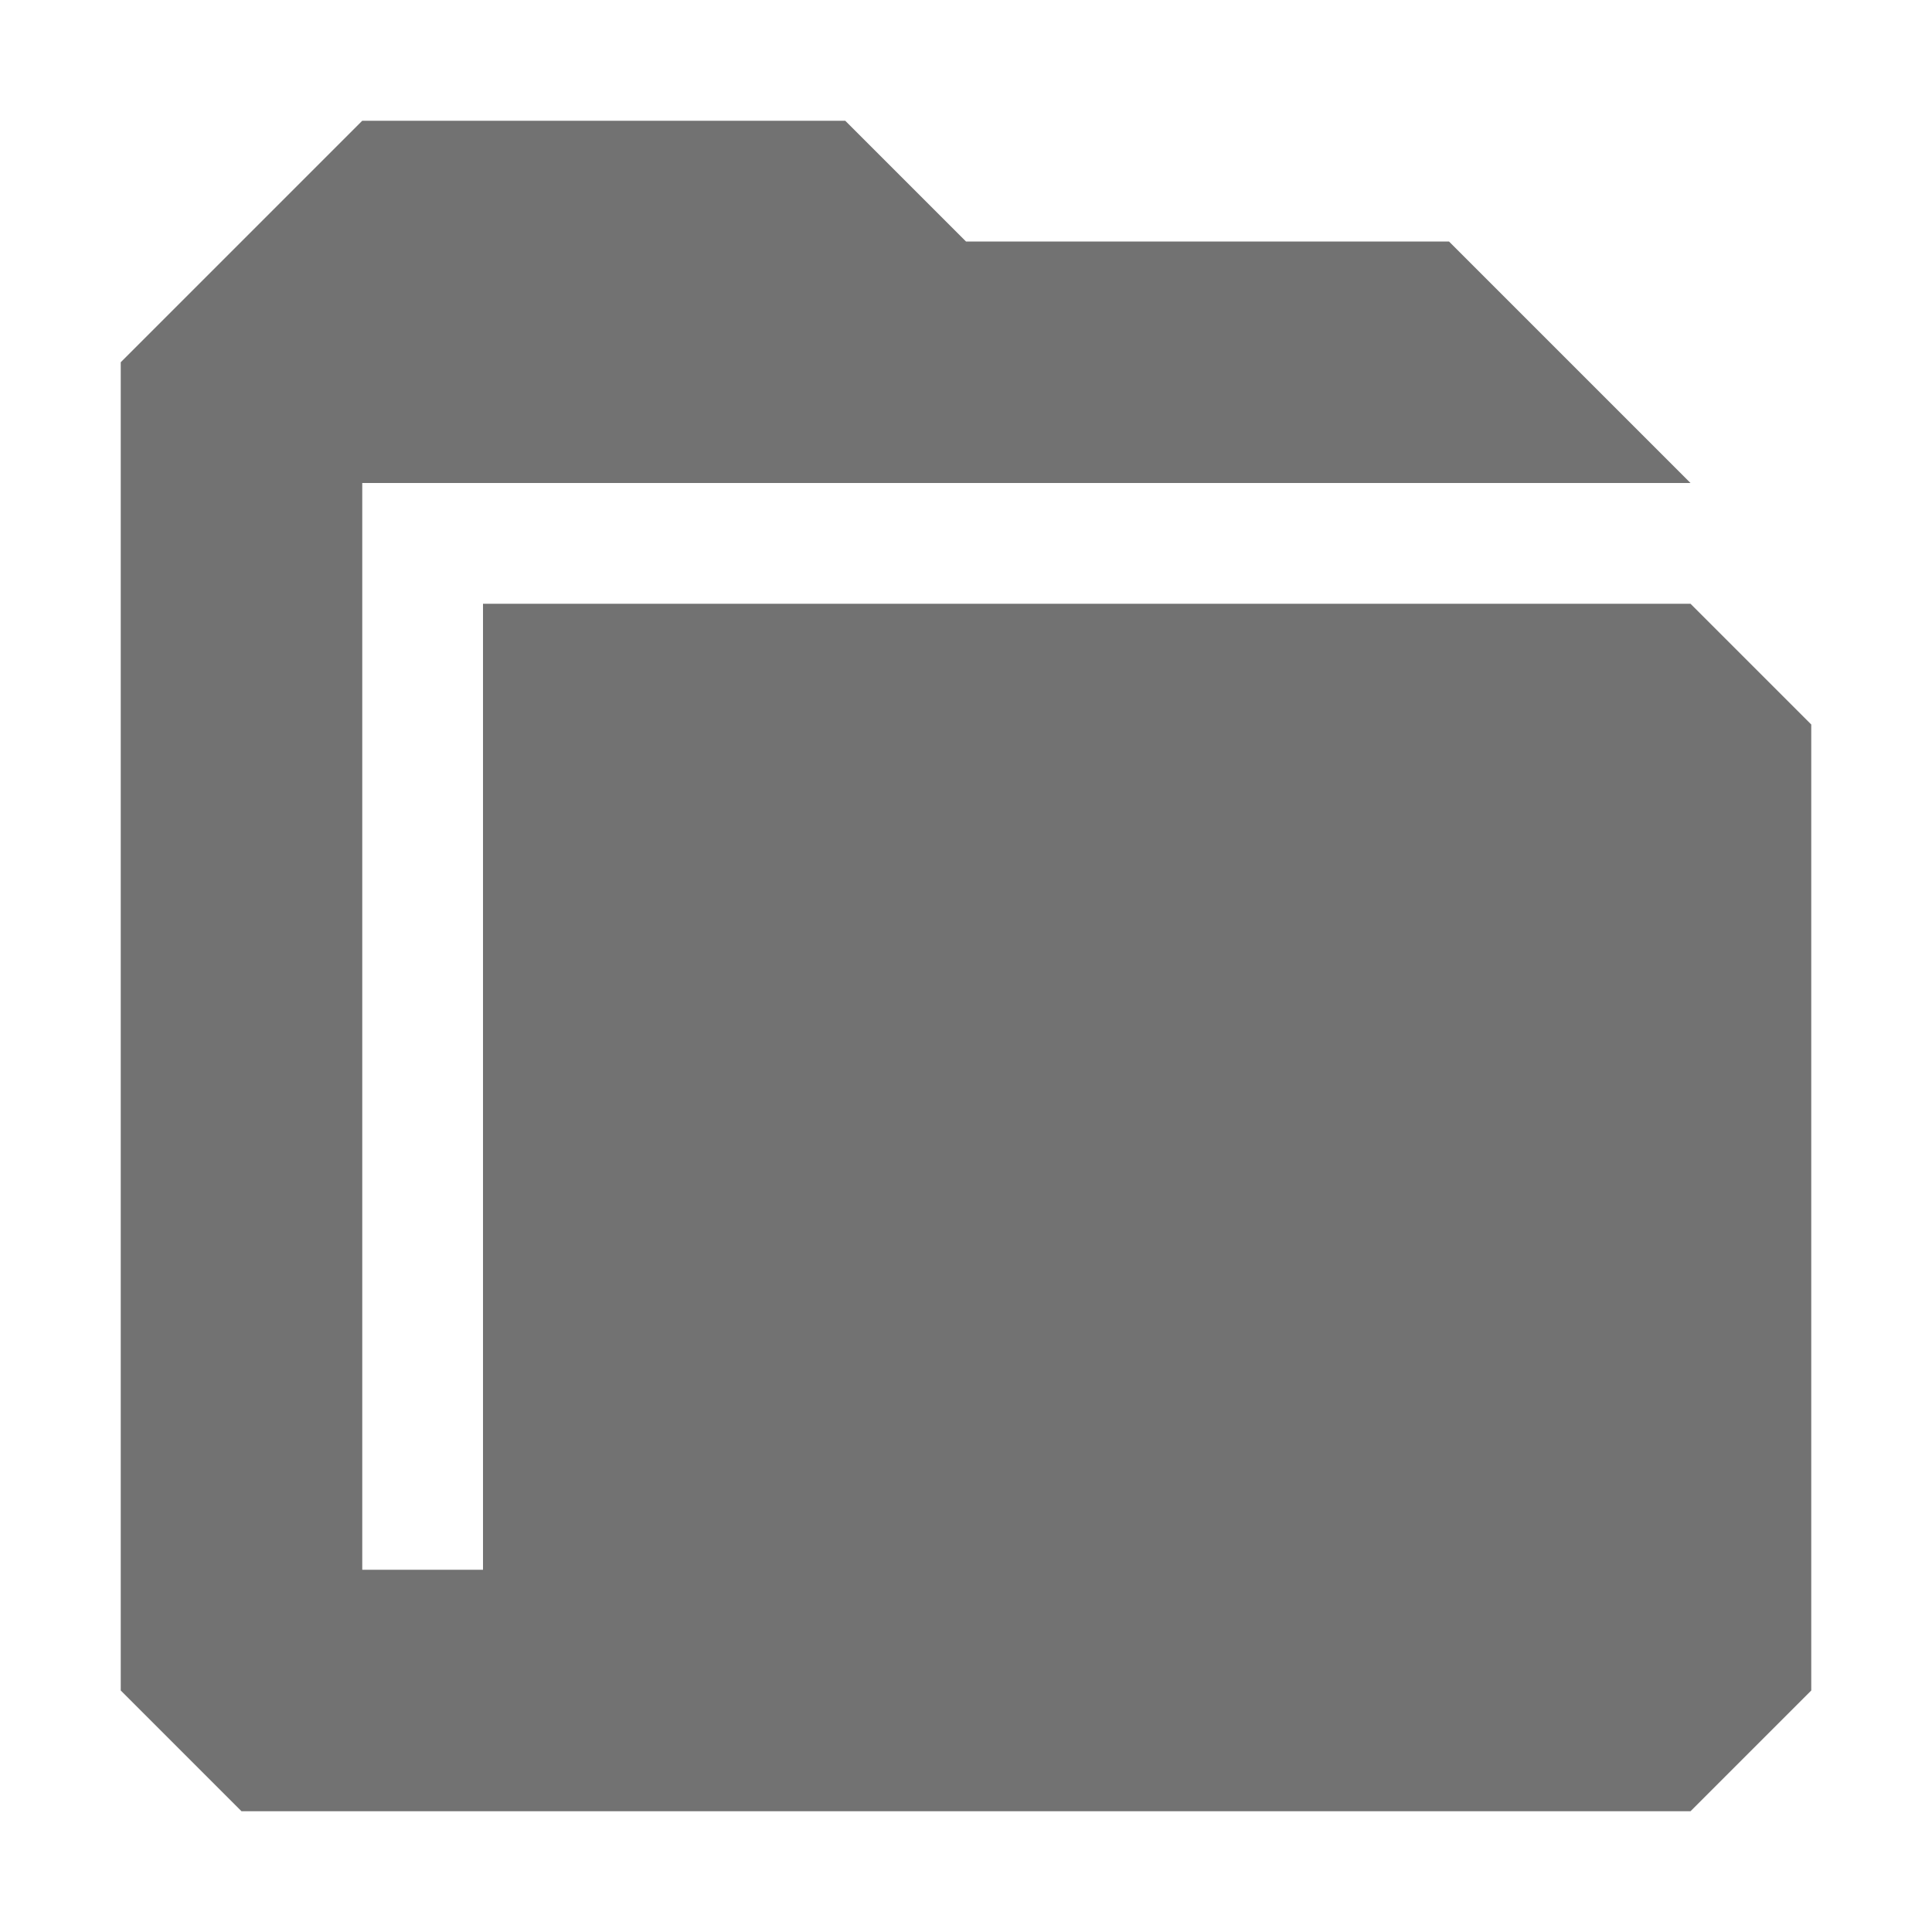
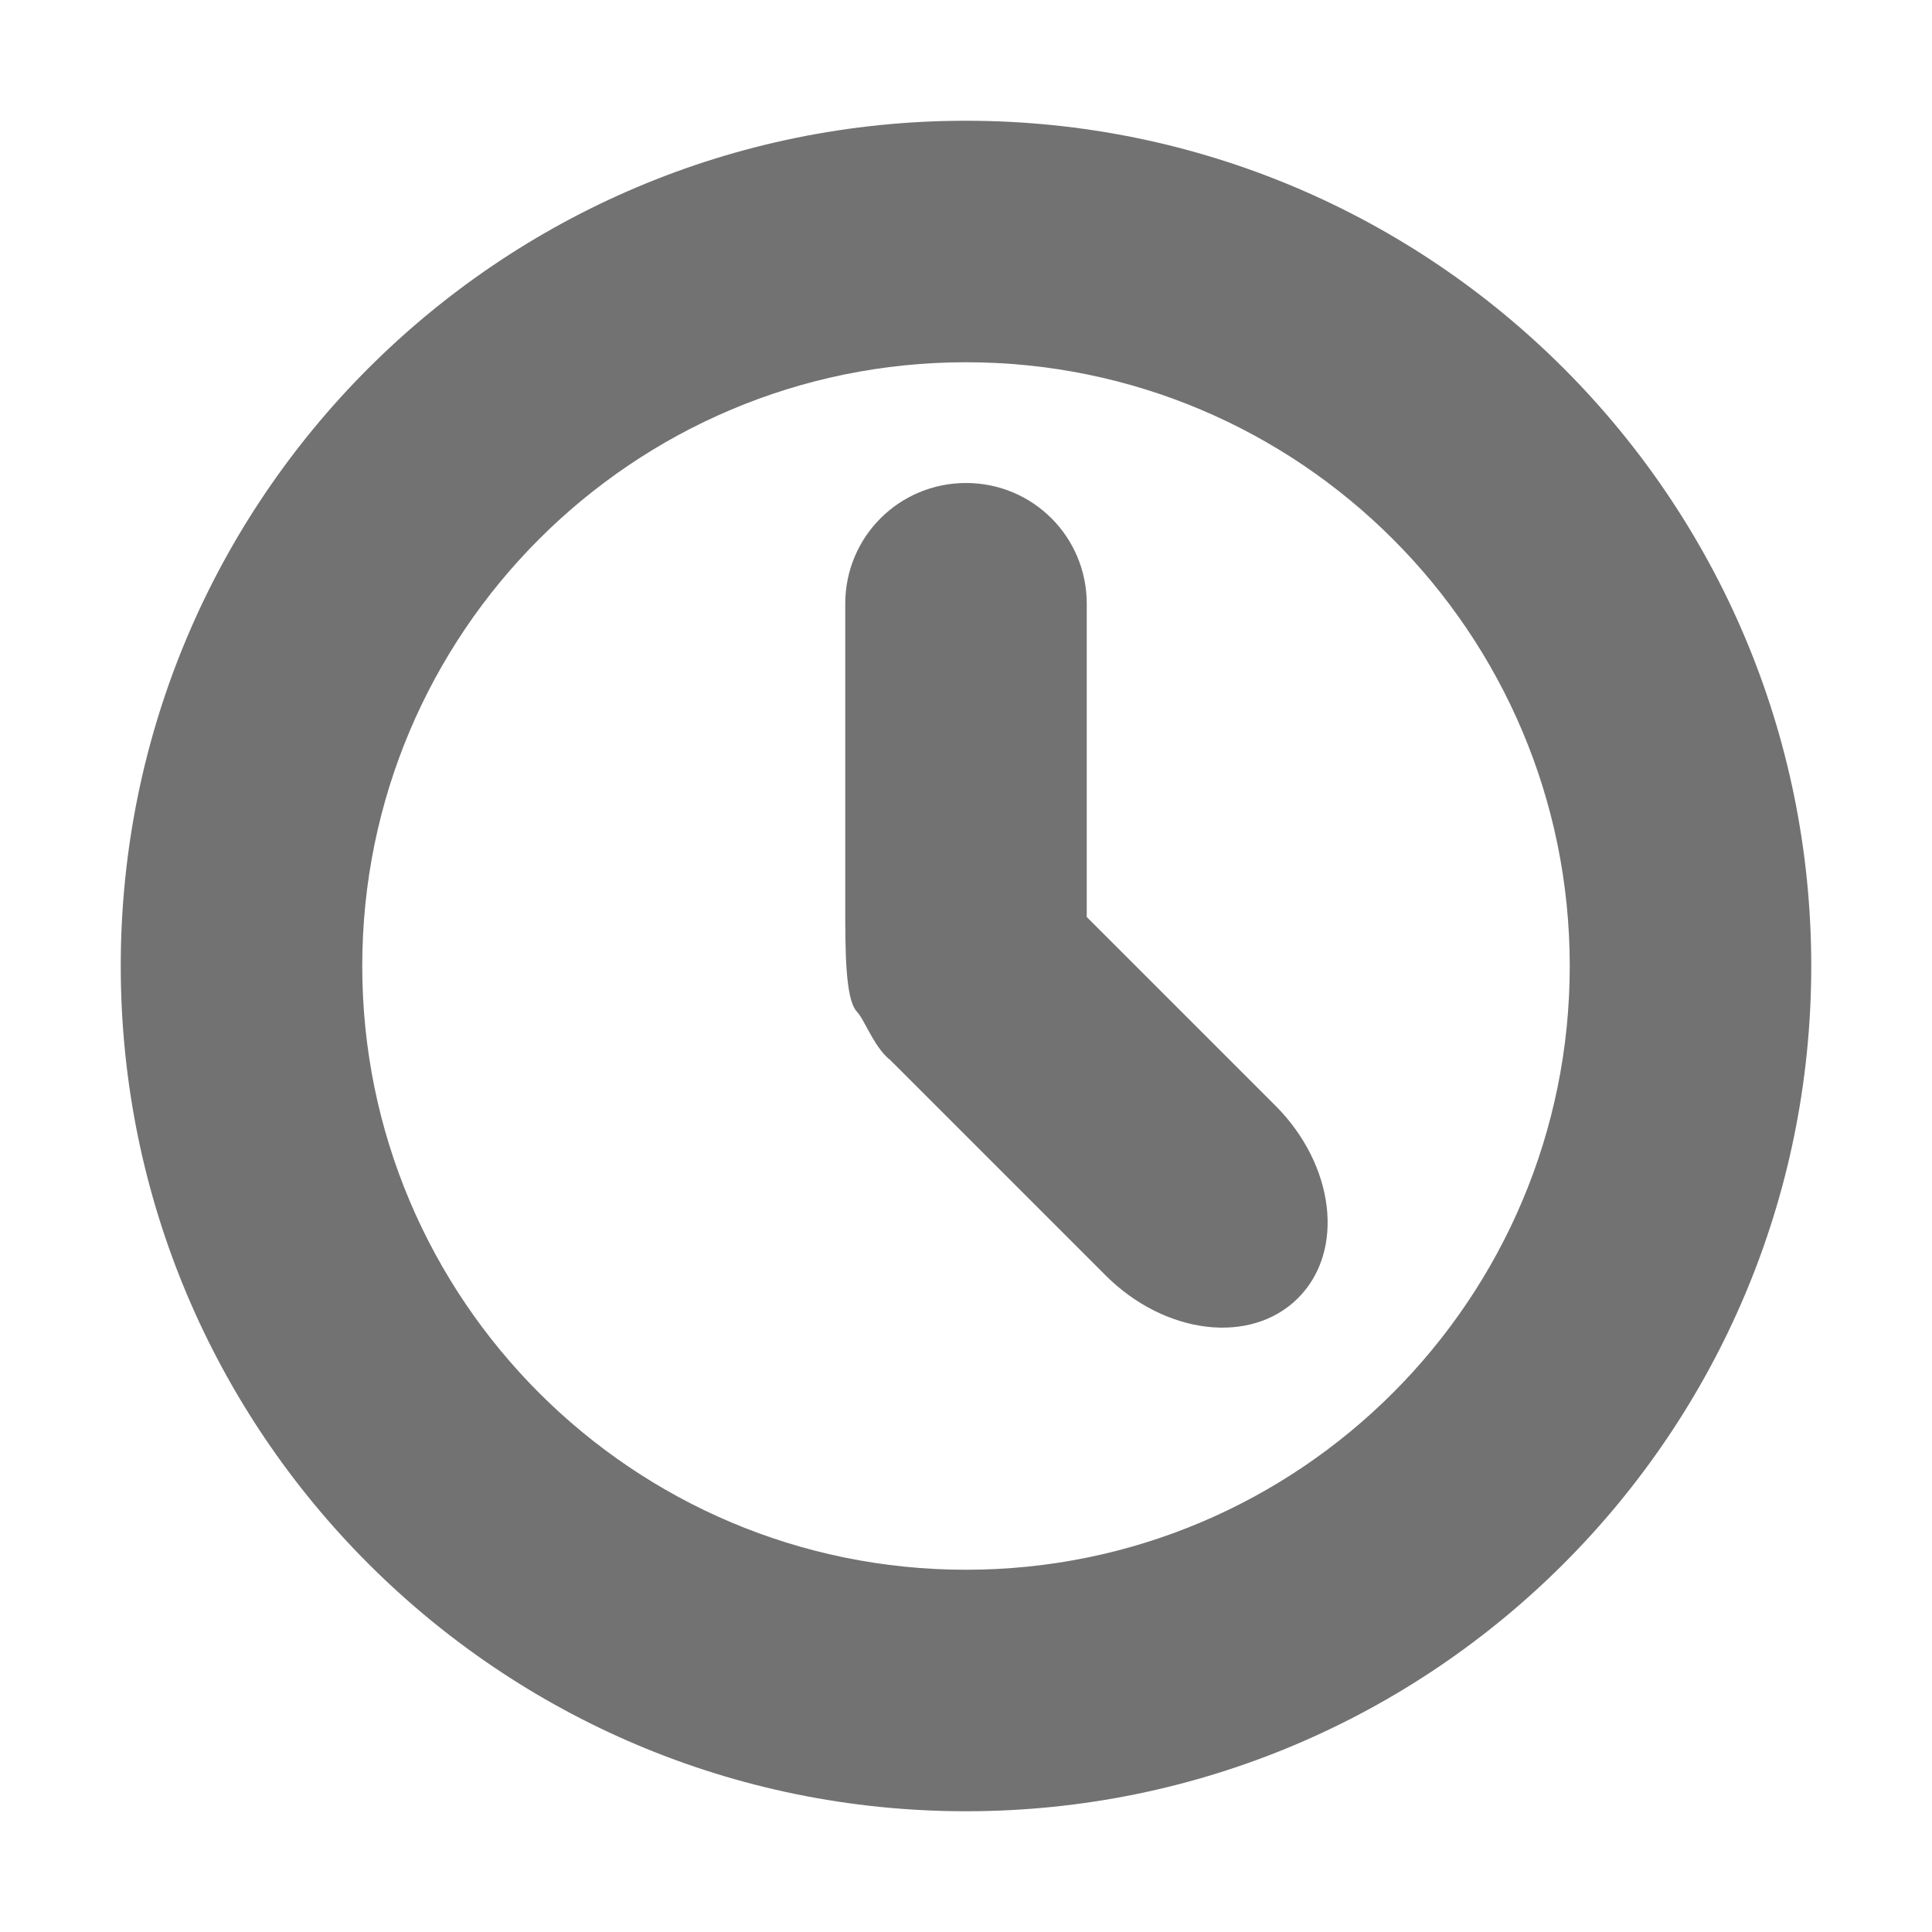
<svg xmlns="http://www.w3.org/2000/svg" xmlns:xlink="http://www.w3.org/1999/xlink" width="16px" height="16px" id="svg2593" version="1.1">
  <defs id="defs2595">
-     <linearGradient y2="11.024" y1="3.007" x2="0" id="linearGradient1022-8-8-3-0-06-59" gradientUnits="userSpaceOnUse">
-       <stop id="stop3001-0-9-4-9-02" offset="0" />
-       <stop id="stop3003-5-6-6-5-70" stop-color="#363636" offset="1" />
+     <linearGradient xlink:href="#linearGradient1022-8-8-3-0-06-59-9-6-6-4" id="linearGradient3058-5-7-7-9" gradientUnits="userSpaceOnUse" gradientTransform="matrix(1.343993,0,0,1.207777,-258.98,-832.2082)" x1="213.082" y1="7.881" x2="213.082" y2="21.128" />
+     <linearGradient y2="11.024" y1="3.007" x2="0" id="linearGradient1022-8-8-3-0-06-59-9-6-6-4" gradientUnits="userSpaceOnUse">
+       <stop id="stop3001-0-9-4-9-02-6-0-9-5" offset="0" />
+       <stop id="stop3003-5-6-6-5-70-0-4-0-0" stop-color="#363636" offset="1" />
    </linearGradient>
-     <linearGradient xlink:href="#linearGradient1022-8-8-3-0-06-59" id="linearGradient3058" gradientUnits="userSpaceOnUse" gradientTransform="matrix(1.343993,0,0,1.207777,-279.98,-832.2082)" x1="213.082" y1="7.881" x2="213.082" y2="21.128" />
  </defs>
  <g id="layer1">
-     <path style="opacity:0.7;color:black;fill:url(#linearGradient3058);fill-opacity:1;fill-rule:nonzero;stroke:none;stroke-width:1;marker:none;visibility:visible;display:inline;overflow:visible;enable-background:accumulate" d="M 3,1 1,3 1,14 2,15 14,15 15,14 15,6 14,5 4,5 4,13 3,13 3,4 14,4 12,2 8,2 7,1 z" id="path3002" />
-     <g transform="translate(-423.999,-176.0004)" id="layer13">
+     <g transform="translate(-403.999,-176.0004)" id="layer13">
      <g transform="translate(234,-820)" id="g14154" />
    </g>
-     <g transform="translate(-430.5094,-166.9484)" id="layer13-8">
+     <g transform="translate(-410.5094,-166.9484)" id="layer13-8">
      <g transform="translate(234,-820)" id="g14154-0" />
    </g>
+     <path style="opacity:0.7;color:black;fill:url(#linearGradient3058-5-7-7-9);fill-opacity:1;fill-rule:nonzero;stroke:none;stroke-width:1;marker:none;visibility:visible;display:inline;overflow:visible;enable-background:accumulate" d="m 8,1 c -3.866,0 -7,3.134 -7,7 0,3.866 3.134,7 7,7 C 11.866,15 15,11.866 15,8 15,4.134 11.866,1 8,1 z m 0,2 C 10.761,3 13,5.239 13,8 c 0,2.761 -2.239,5 -5,5 -2.761,0 -5,-2.239 -5,-5 0,-2.761 2.239,-5 5,-5 z m 0,1 c -0.554,0 -1,0.446 -1,1 l 0,2.516 c 0,0.344 0,0.756 0.094,0.859 0.025,0.028 0.044,0.061 0.062,0.094 0.063,0.112 0.119,0.232 0.219,0.312 0.01,0.011 0.021,0.021 0.031,0.031 l 1.75,1.75 C 9.646,11.052 10.358,11.142 10.75,10.75 11.142,10.358 11.052,9.646 10.562,9.156 L 9,7.594 9,5 C 9,4.446 8.554,4 8,4 z" id="path3166" />
  </g>
</svg>
